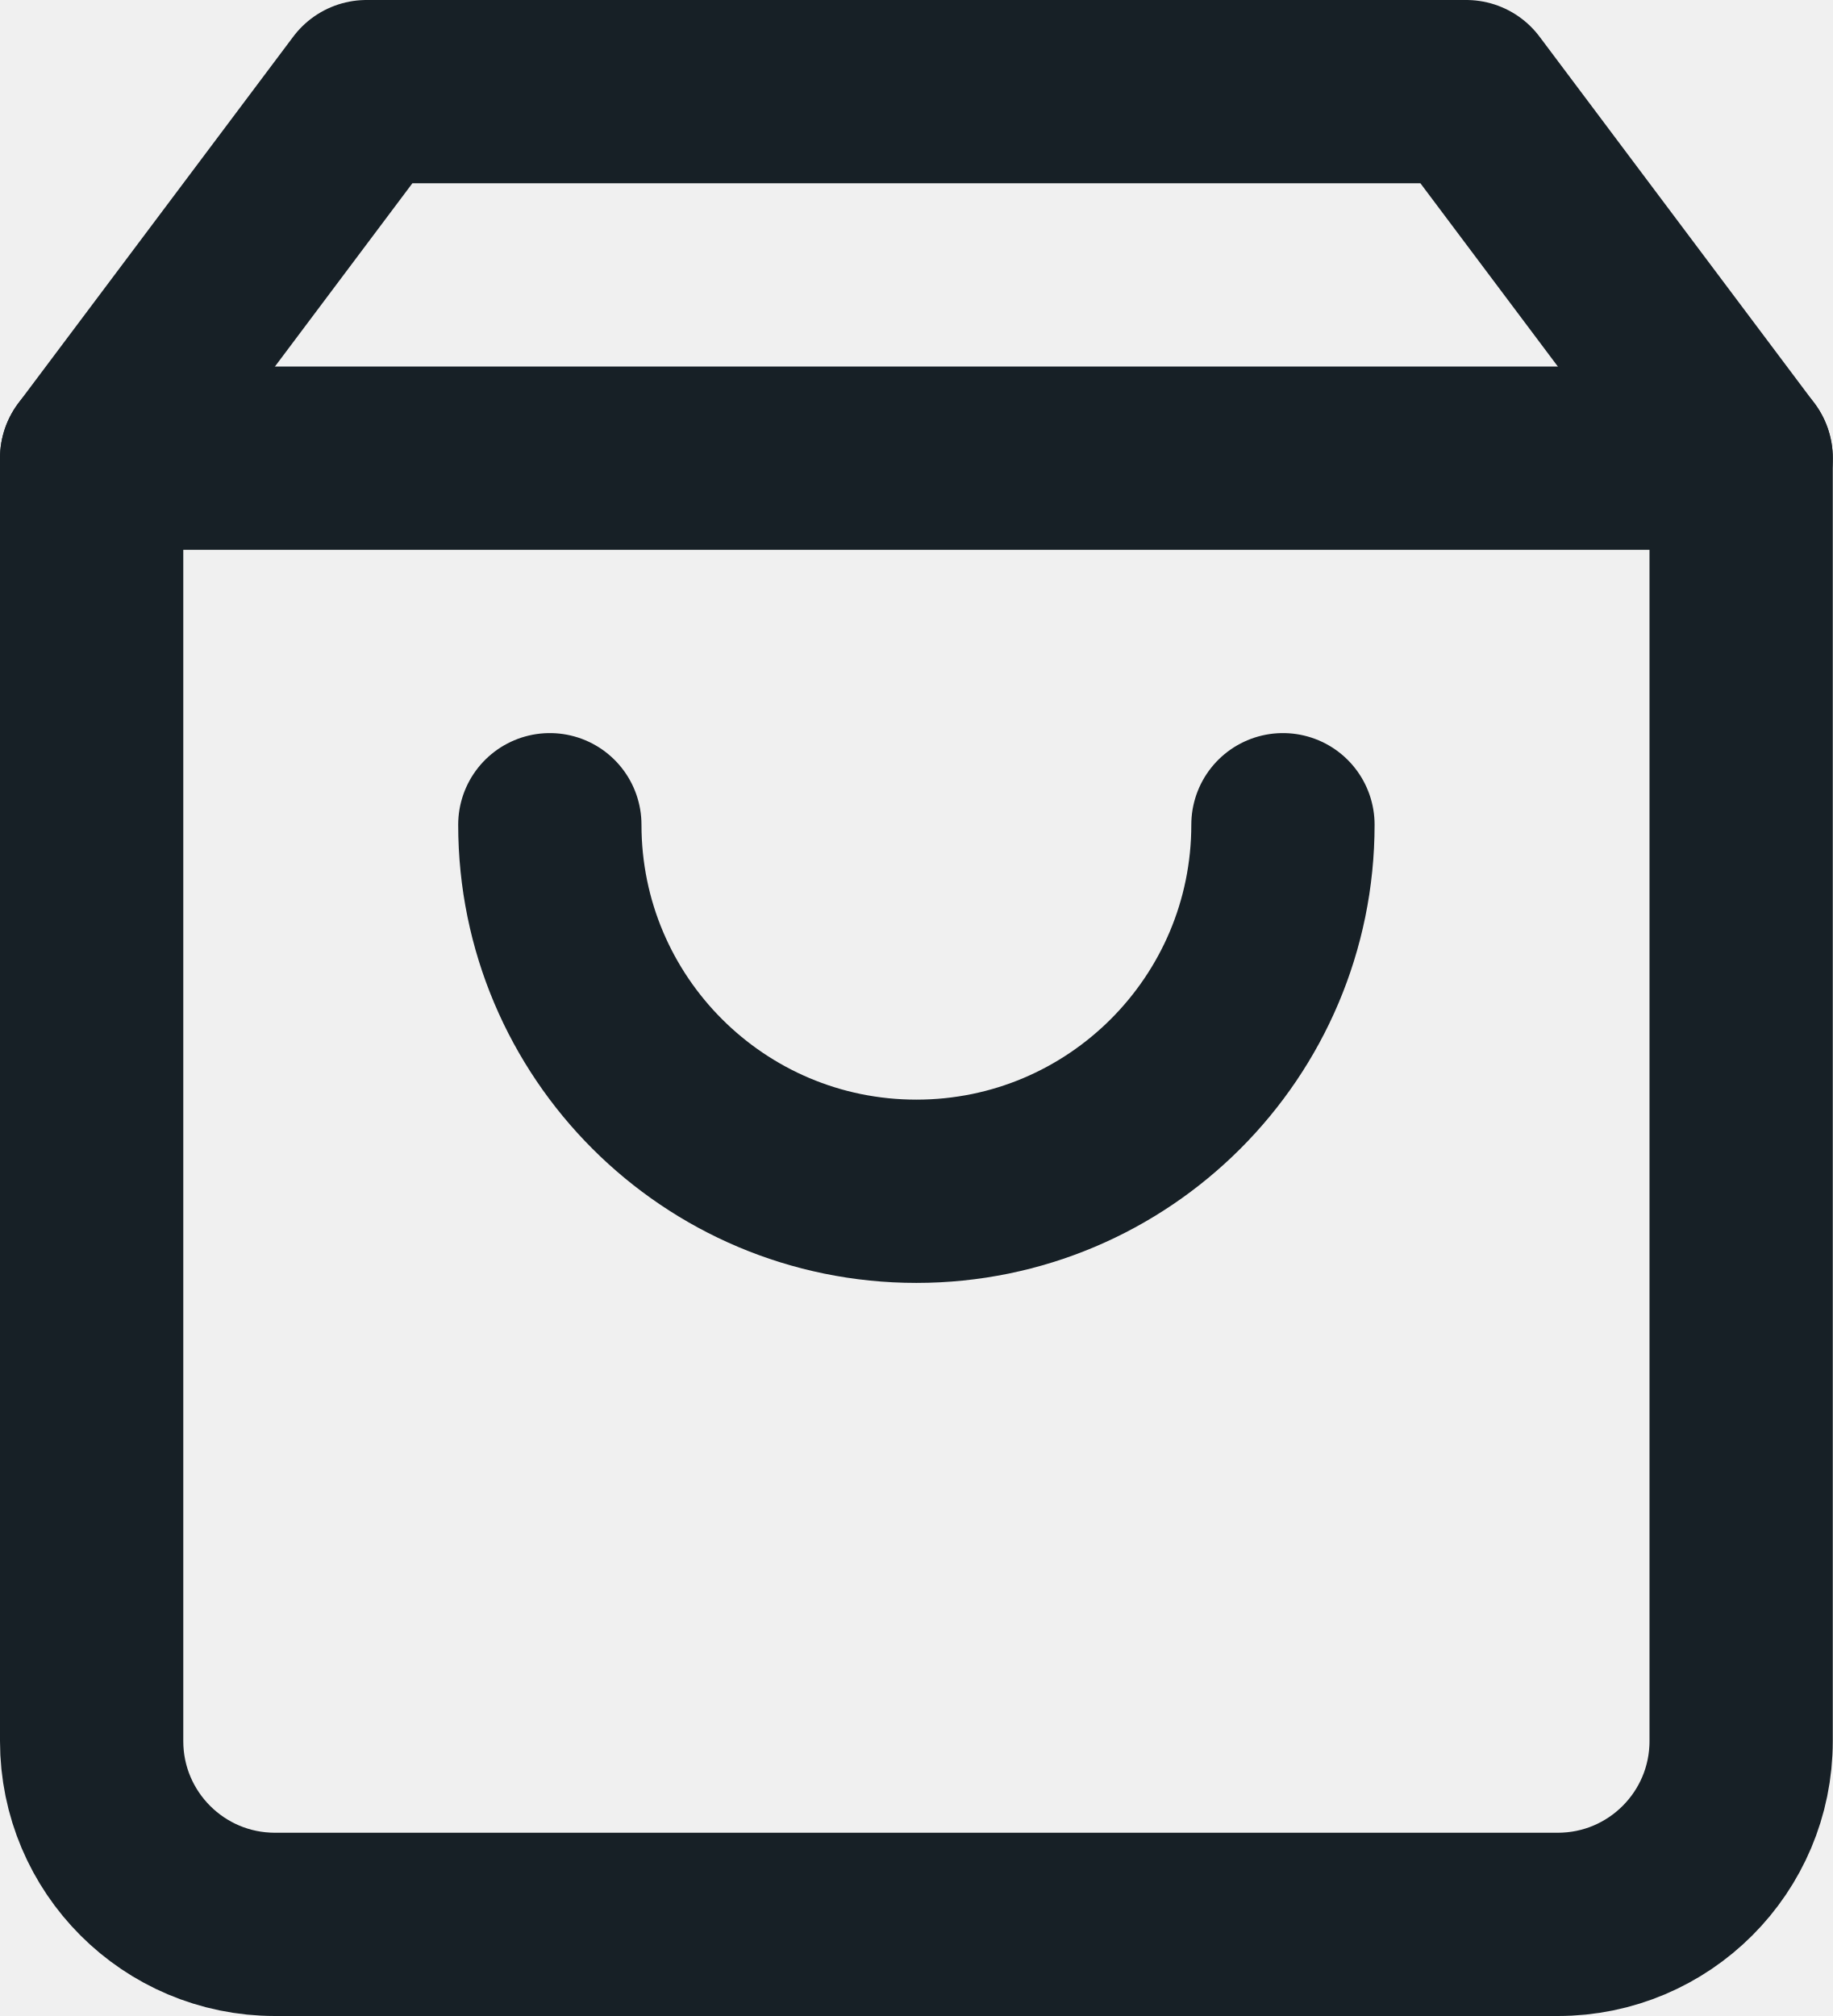
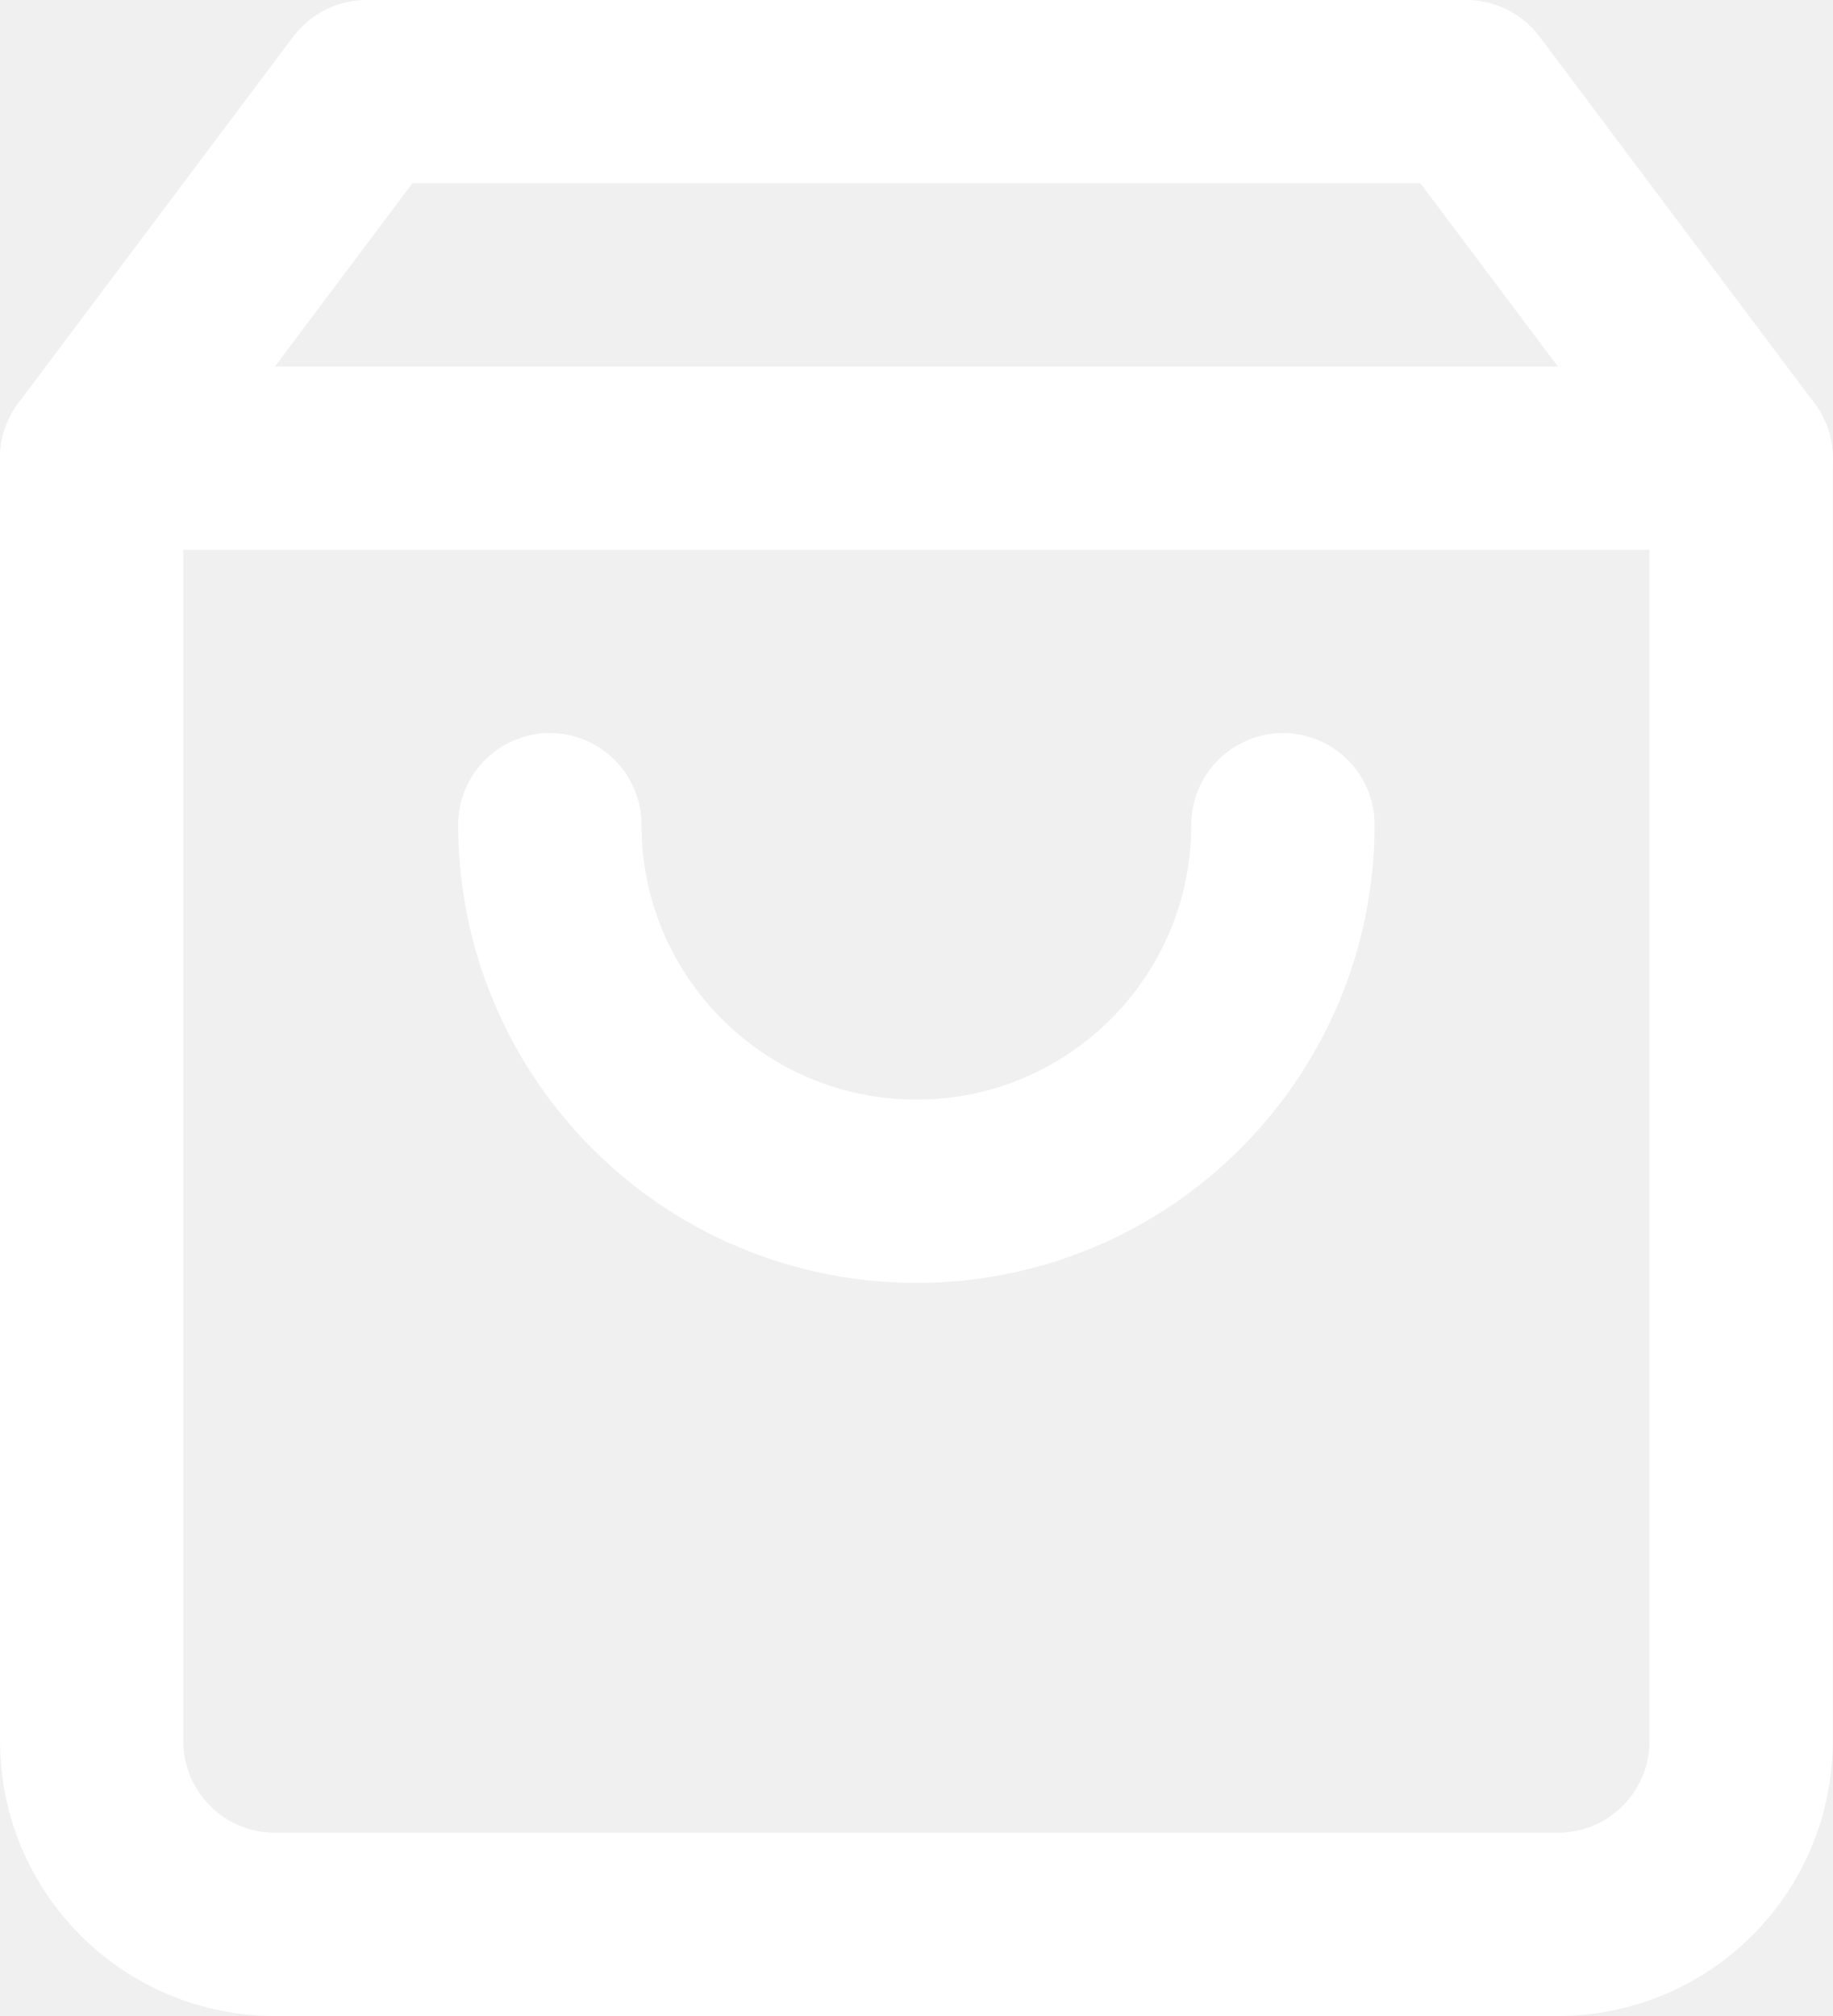
<svg xmlns="http://www.w3.org/2000/svg" width="20" height="22" viewBox="0 0 20 22">
  <g id="shopping-bag" transform="translate(-2 -1)">
-     <path id="Path_38093" data-name="Path 38093" d="M6,2,3,6V20a2,2,0,0,0,2,2H19a2,2,0,0,0,2-2V6L18,2Z" fill="none" stroke="#172026" stroke-linecap="round" stroke-linejoin="round" stroke-width="2" />
-     <line id="Line_555" data-name="Line 555" x2="18" transform="translate(3 6)" fill="none" stroke="#172026" stroke-linecap="round" stroke-linejoin="round" stroke-width="2" />
-     <path id="Path_38094" data-name="Path 38094" d="M16,10a4,4,0,0,1-8,0" fill="none" stroke="#172026" stroke-linecap="round" stroke-linejoin="round" stroke-width="2" />
+     <path id="Path_38093" data-name="Path 38093" d="M6,2,3,6V20a2,2,0,0,0,2,2H19a2,2,0,0,0,2-2V6L18,2Z" fill="none" stroke="#FFFFFF" stroke-linecap="round" stroke-linejoin="round" stroke-width="2" />
+     <line id="Line_555" data-name="Line 555" x2="18" transform="translate(3 6)" fill="none" stroke="#FFFFFF" stroke-linecap="round" stroke-linejoin="round" stroke-width="2" />
+     <path id="Path_38094" data-name="Path 38094" d="M16,10a4,4,0,0,1-8,0" fill="none" stroke="#FFFFFF" stroke-linecap="round" stroke-linejoin="round" stroke-width="2" />
  </g>
</svg>
